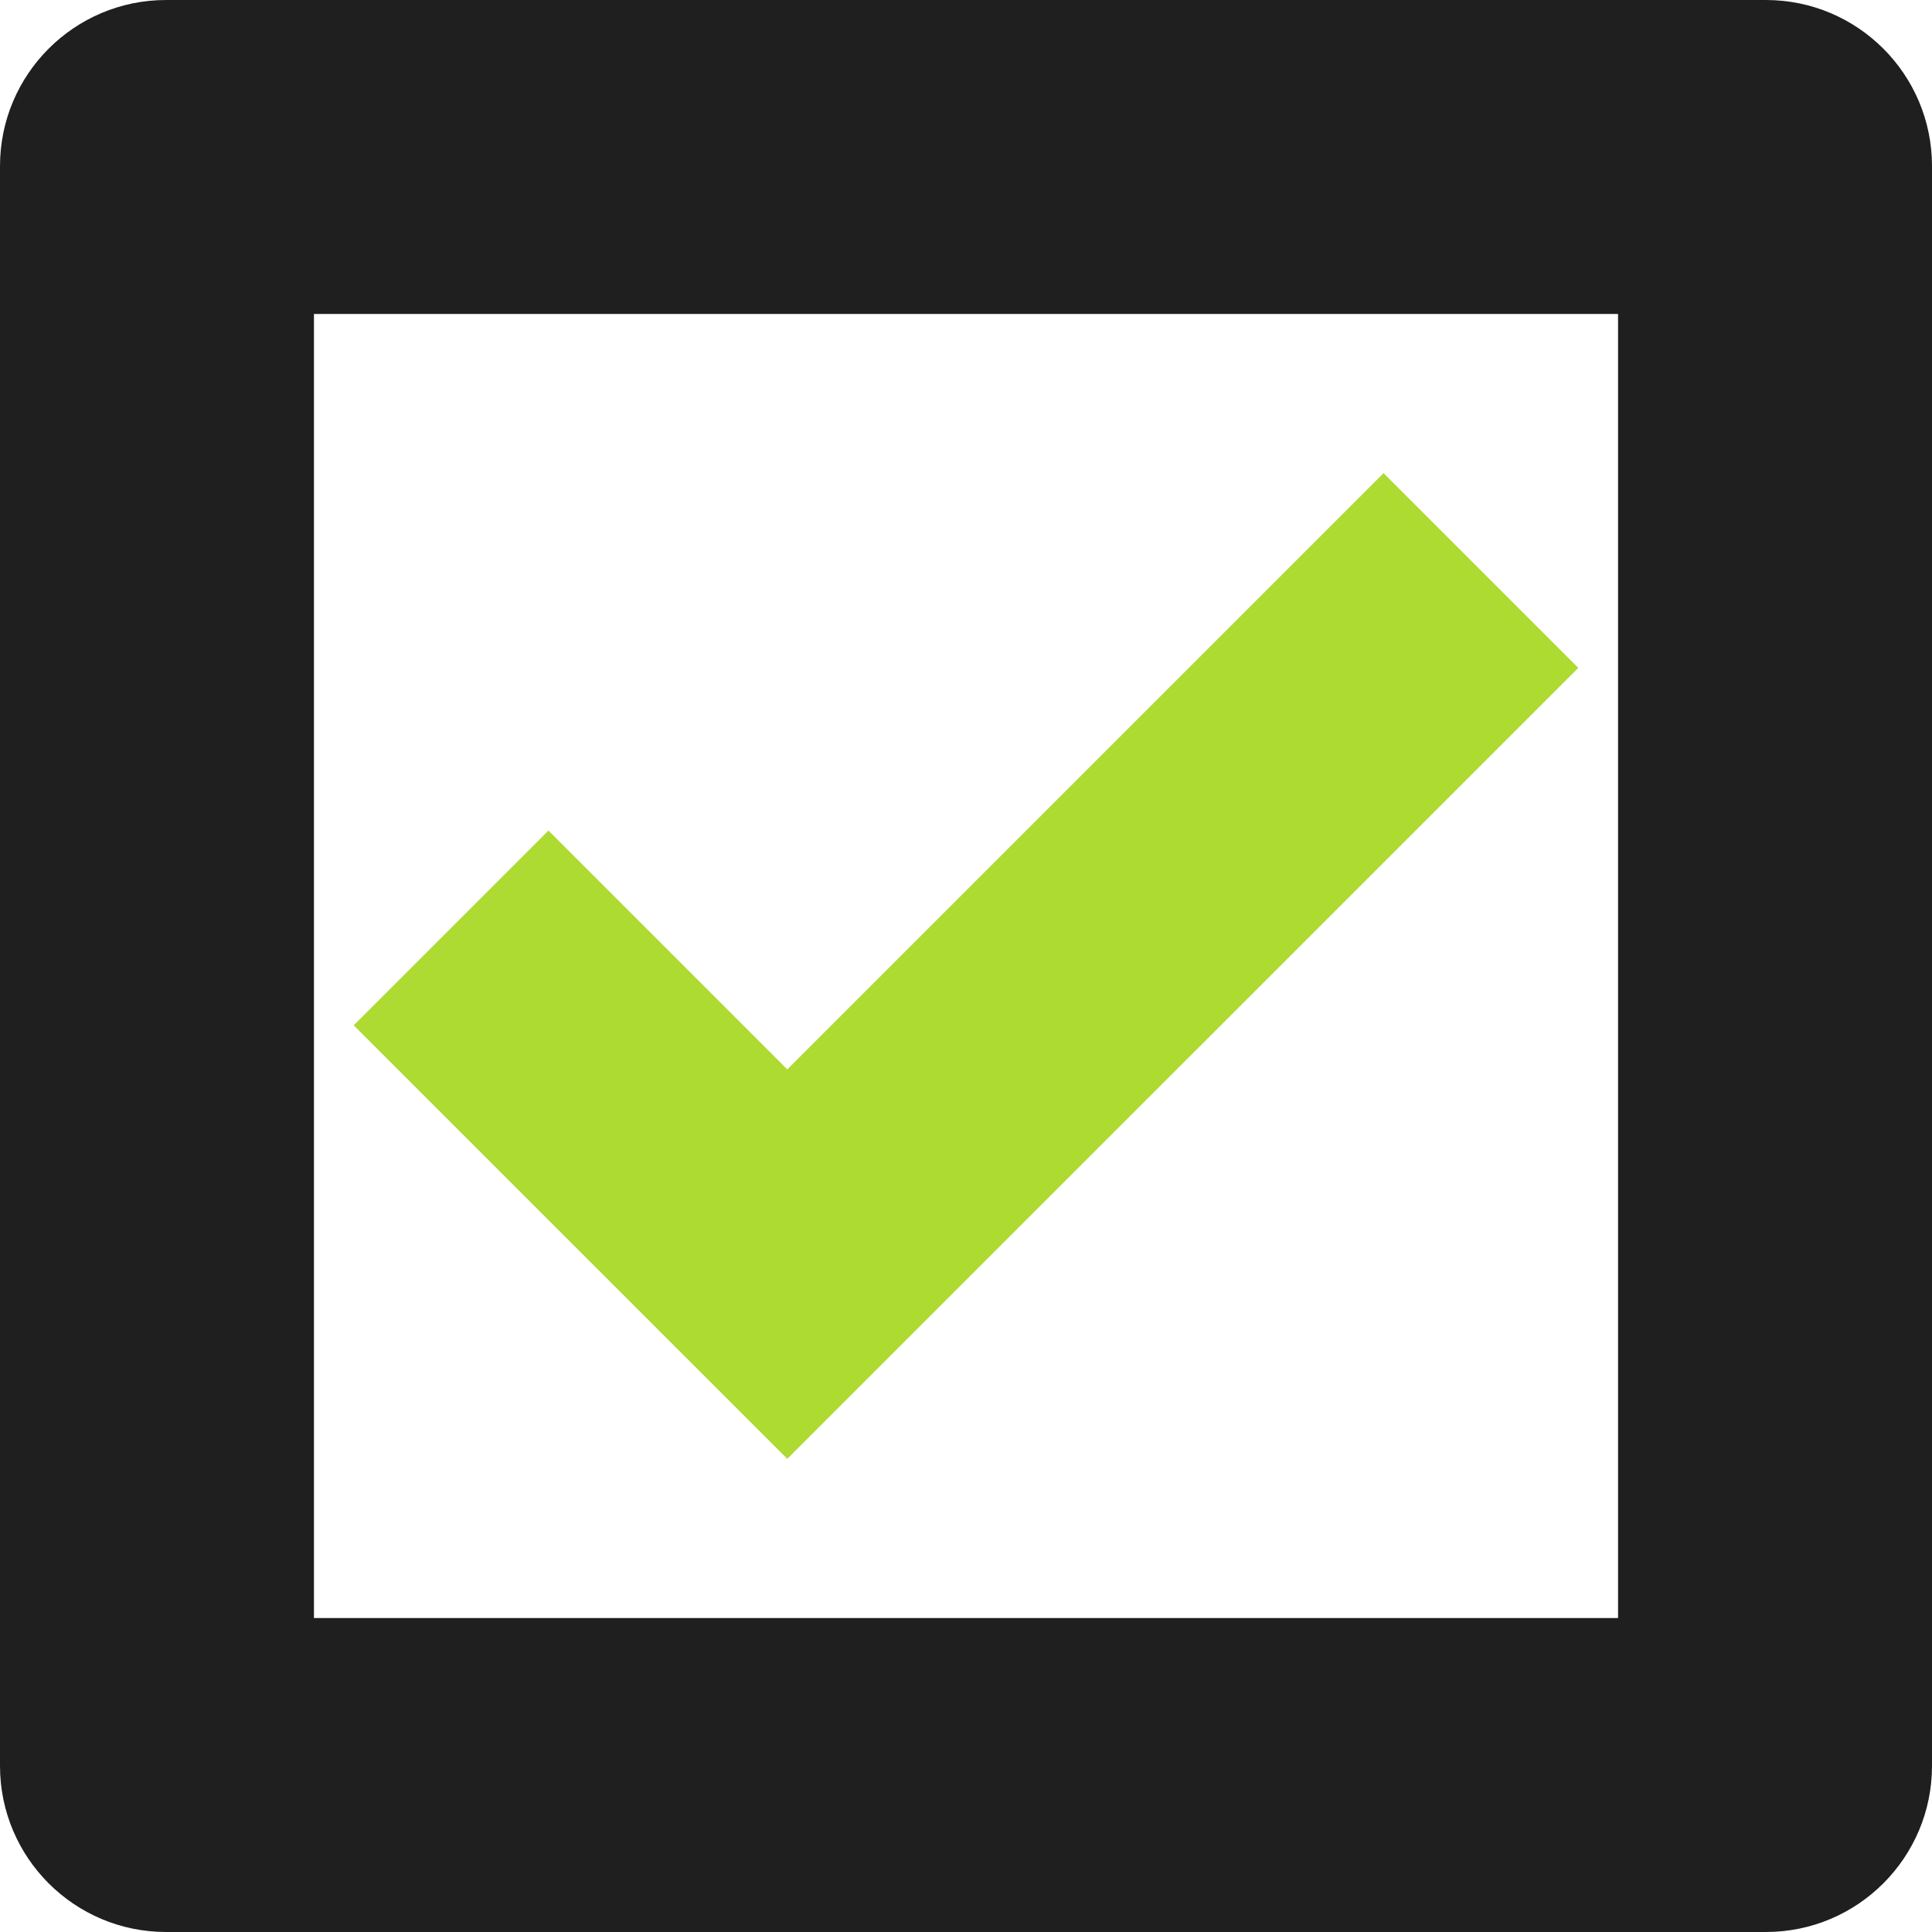
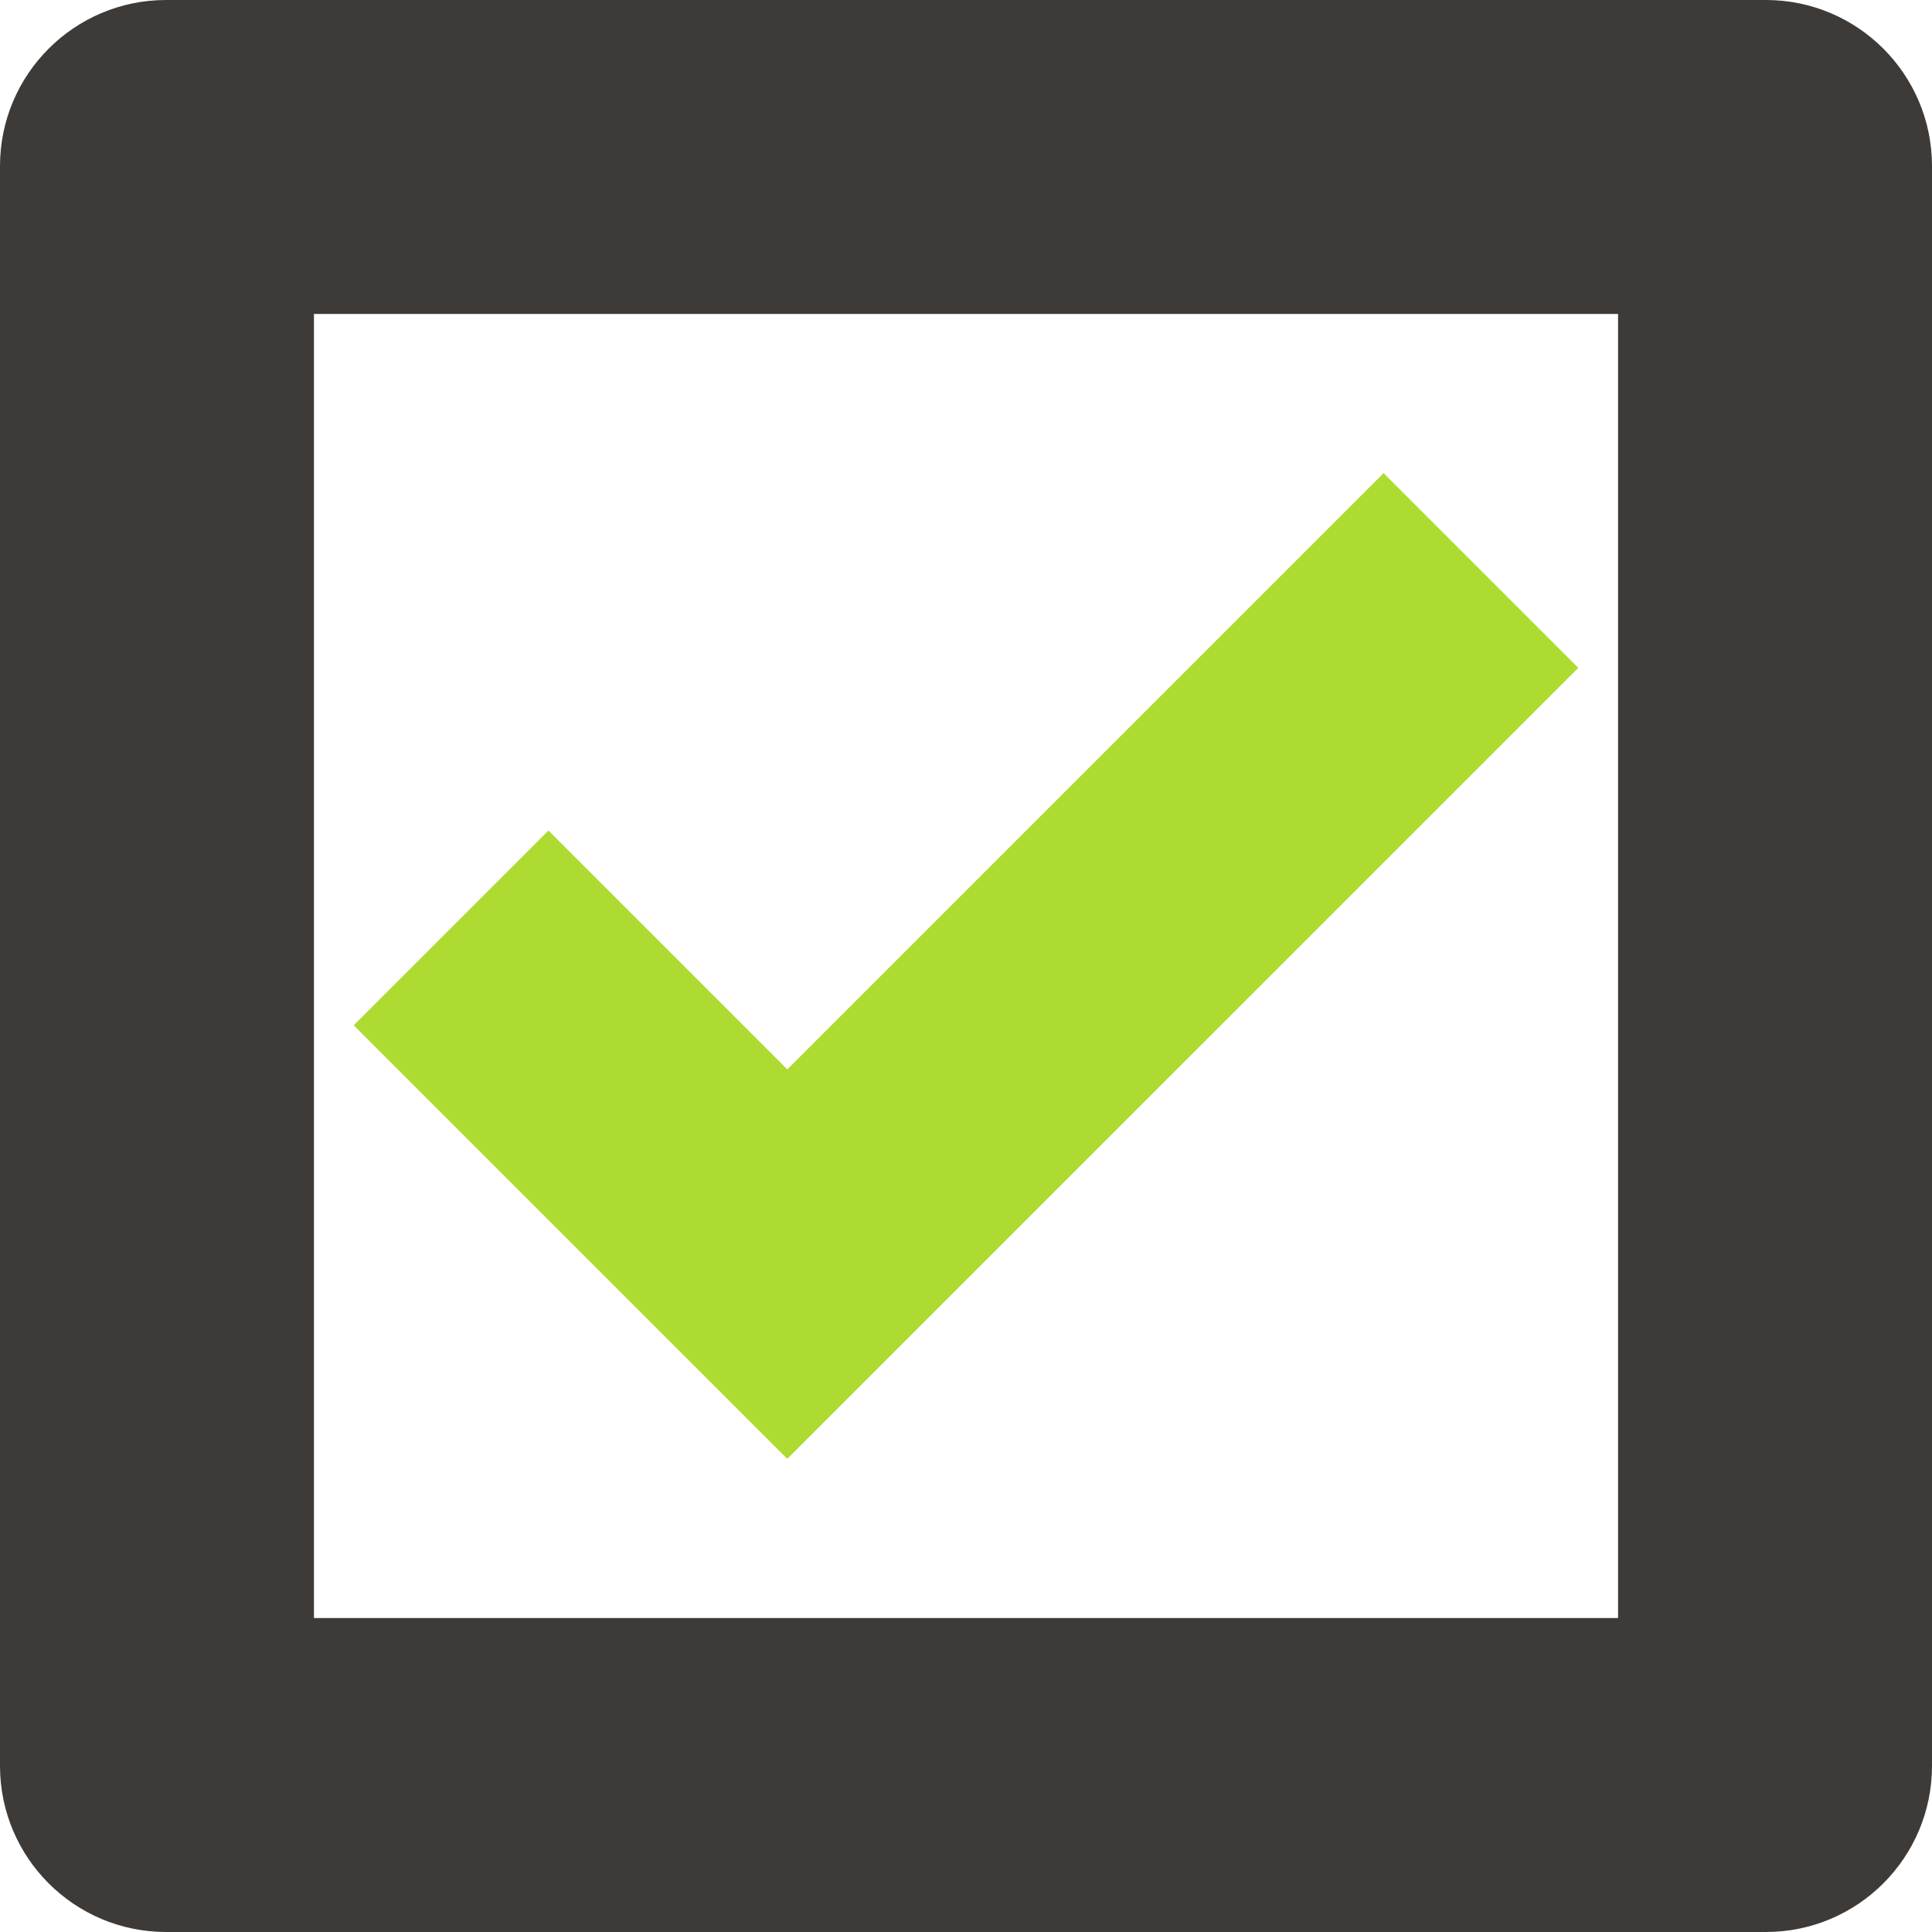
<svg xmlns="http://www.w3.org/2000/svg" version="1.0" id="Calque_1" x="0px" y="0px" viewBox="0 0 4000 4000" style="enable-background:new 0 0 4000 4000;" xml:space="preserve">
  <g>
-     <path style="fill:#1e1f1e;" d="M3350,650v2700H650V650H3350 M3656.07,0H343.93C153.98,0,0,153.98,0,343.93v3312.15   C0,3846.02,153.98,4000,343.93,4000h3312.15c189.95,0,343.93-153.98,343.93-343.93V343.93C4000,153.98,3846.02,0,3656.07,0   L3656.07,0z" />
+     <path style="fill:#3e3a38;" d="M3350,650v2700H650V650H3350 M3656.07,0H343.93C153.98,0,0,153.98,0,343.93v3312.15   C0,3846.02,153.98,4000,343.93,4000h3312.15c189.95,0,343.93-153.98,343.93-343.93V343.93C4000,153.98,3846.02,0,3656.07,0   L3656.07,0z" />
  </g>
  <polygon style="fill:#ADDB31;" points="3267.7,1382.76 1630.01,3020.44 1226.82,2617.25 1226.8,2617.26 732.3,2122.76   1135.5,1719.56 1630,2214.06 2864.5,979.56 " />
</svg>
